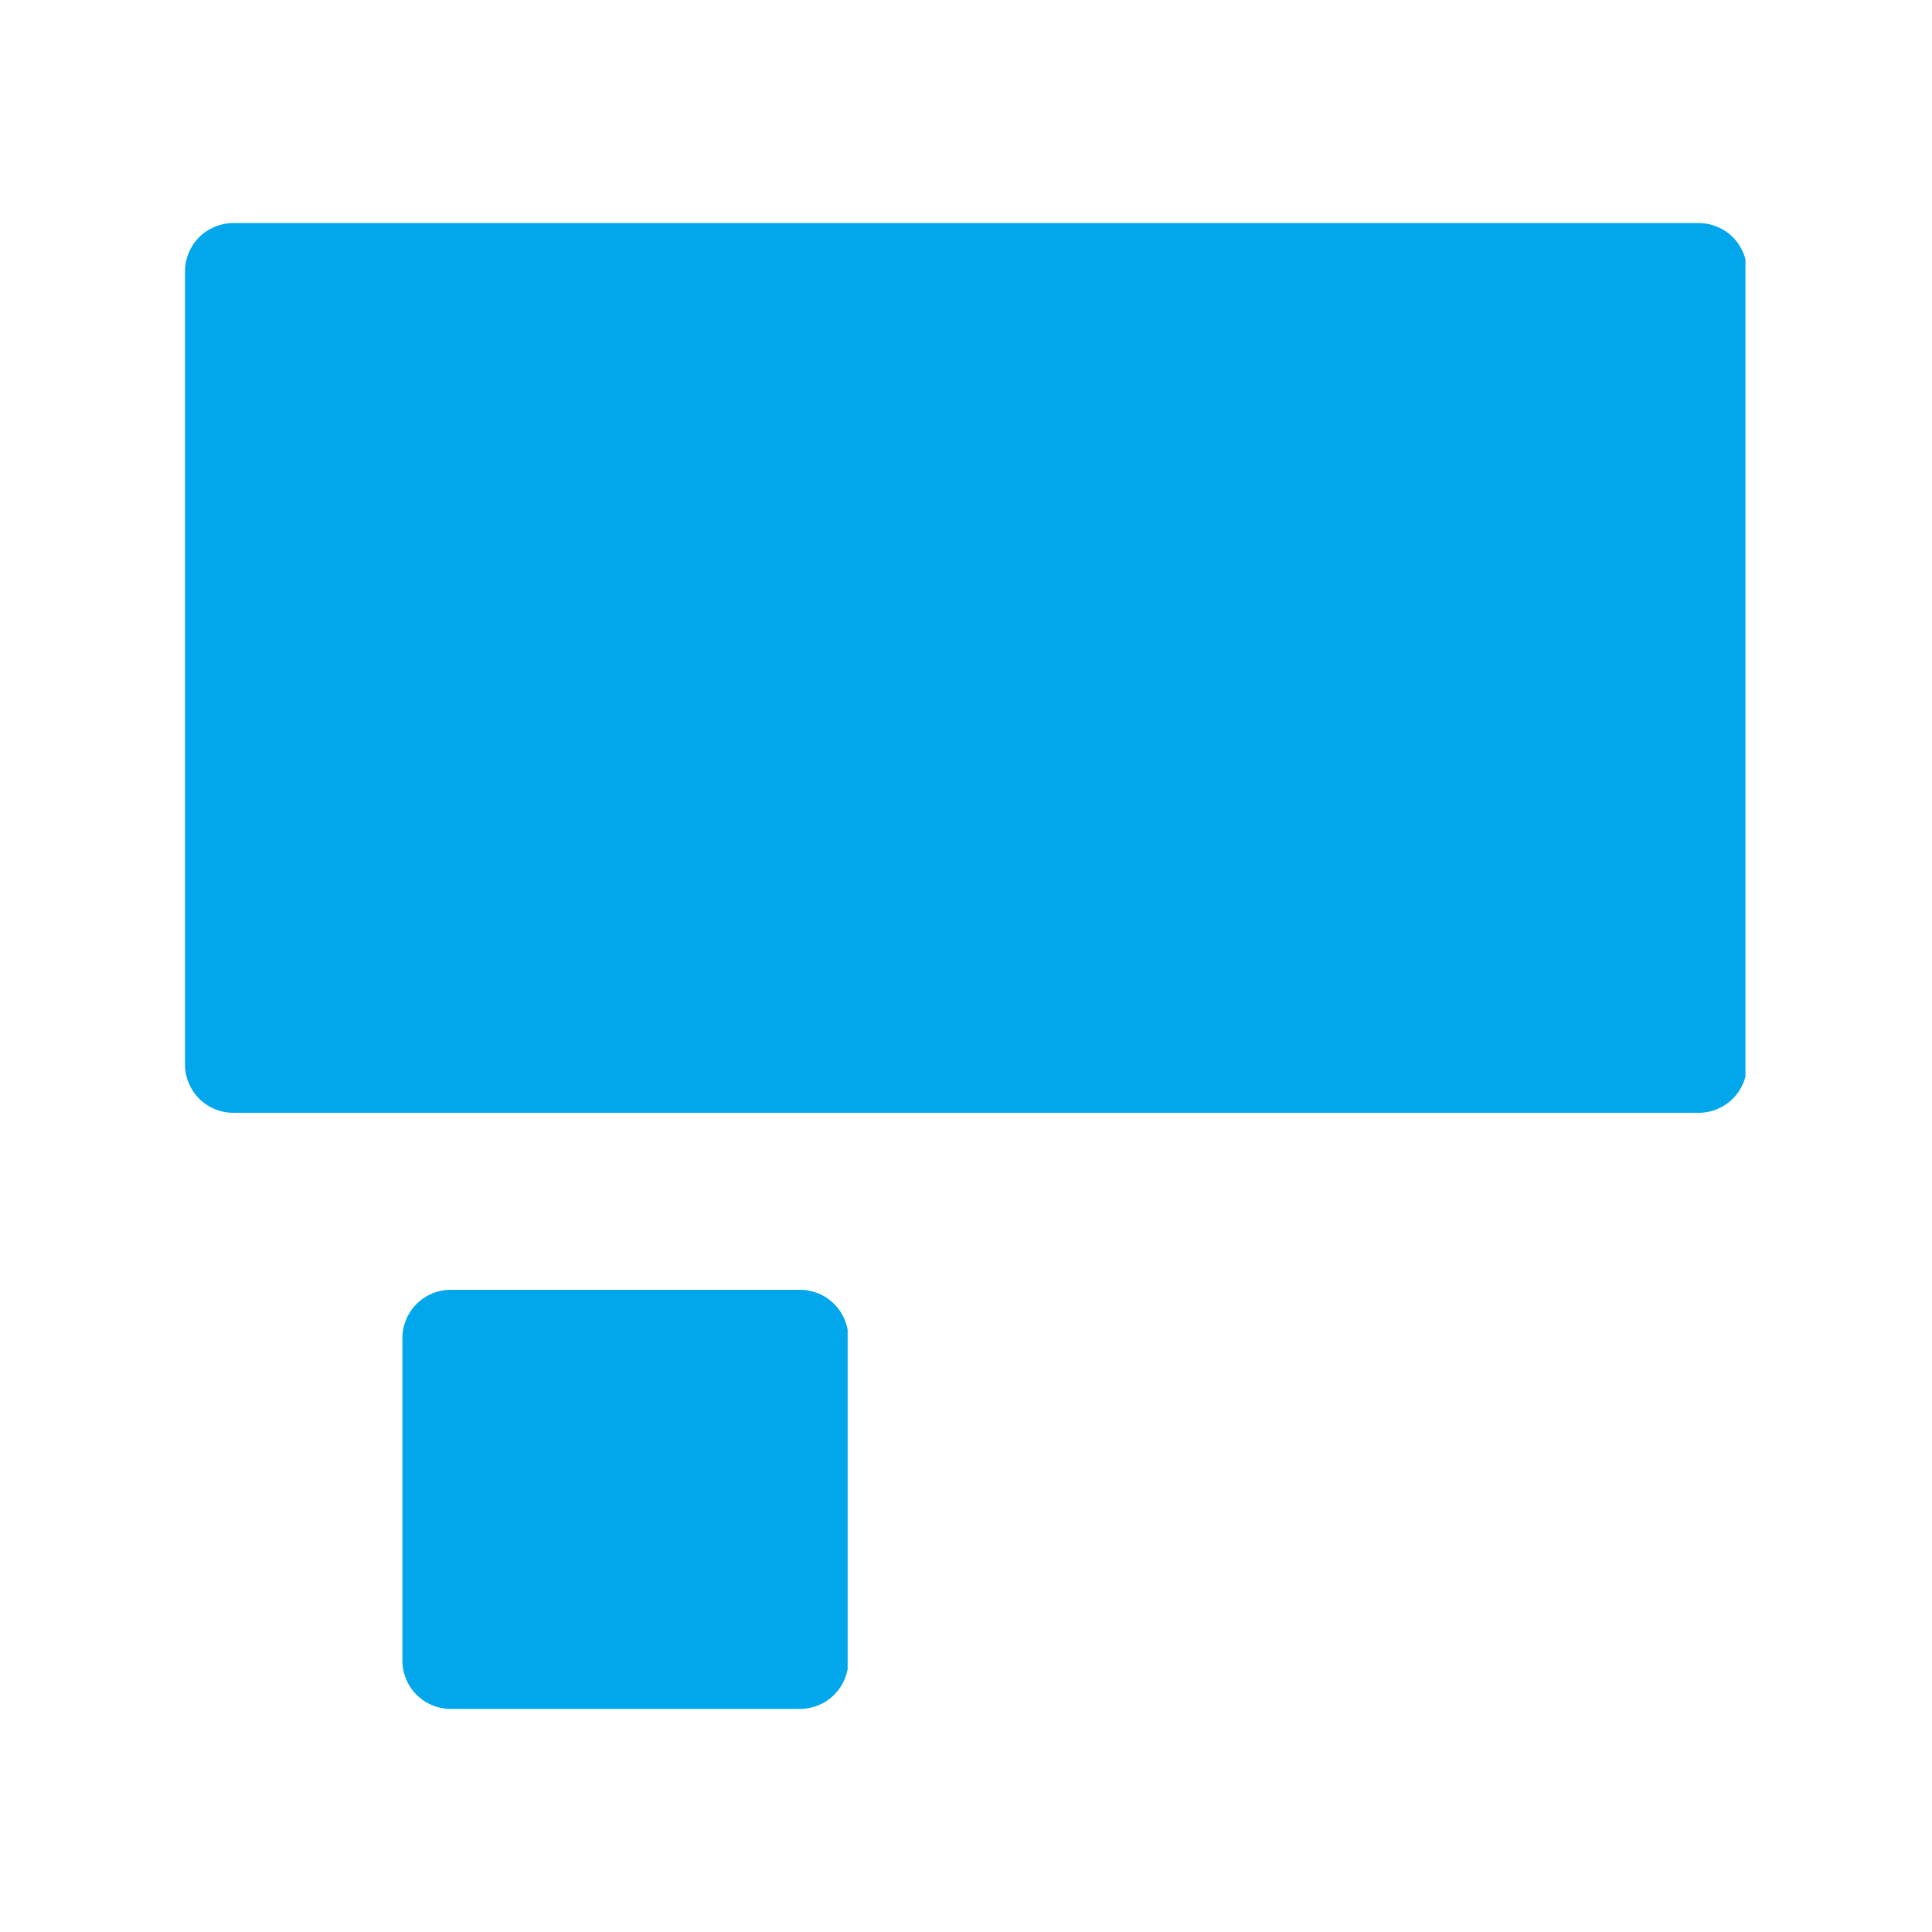
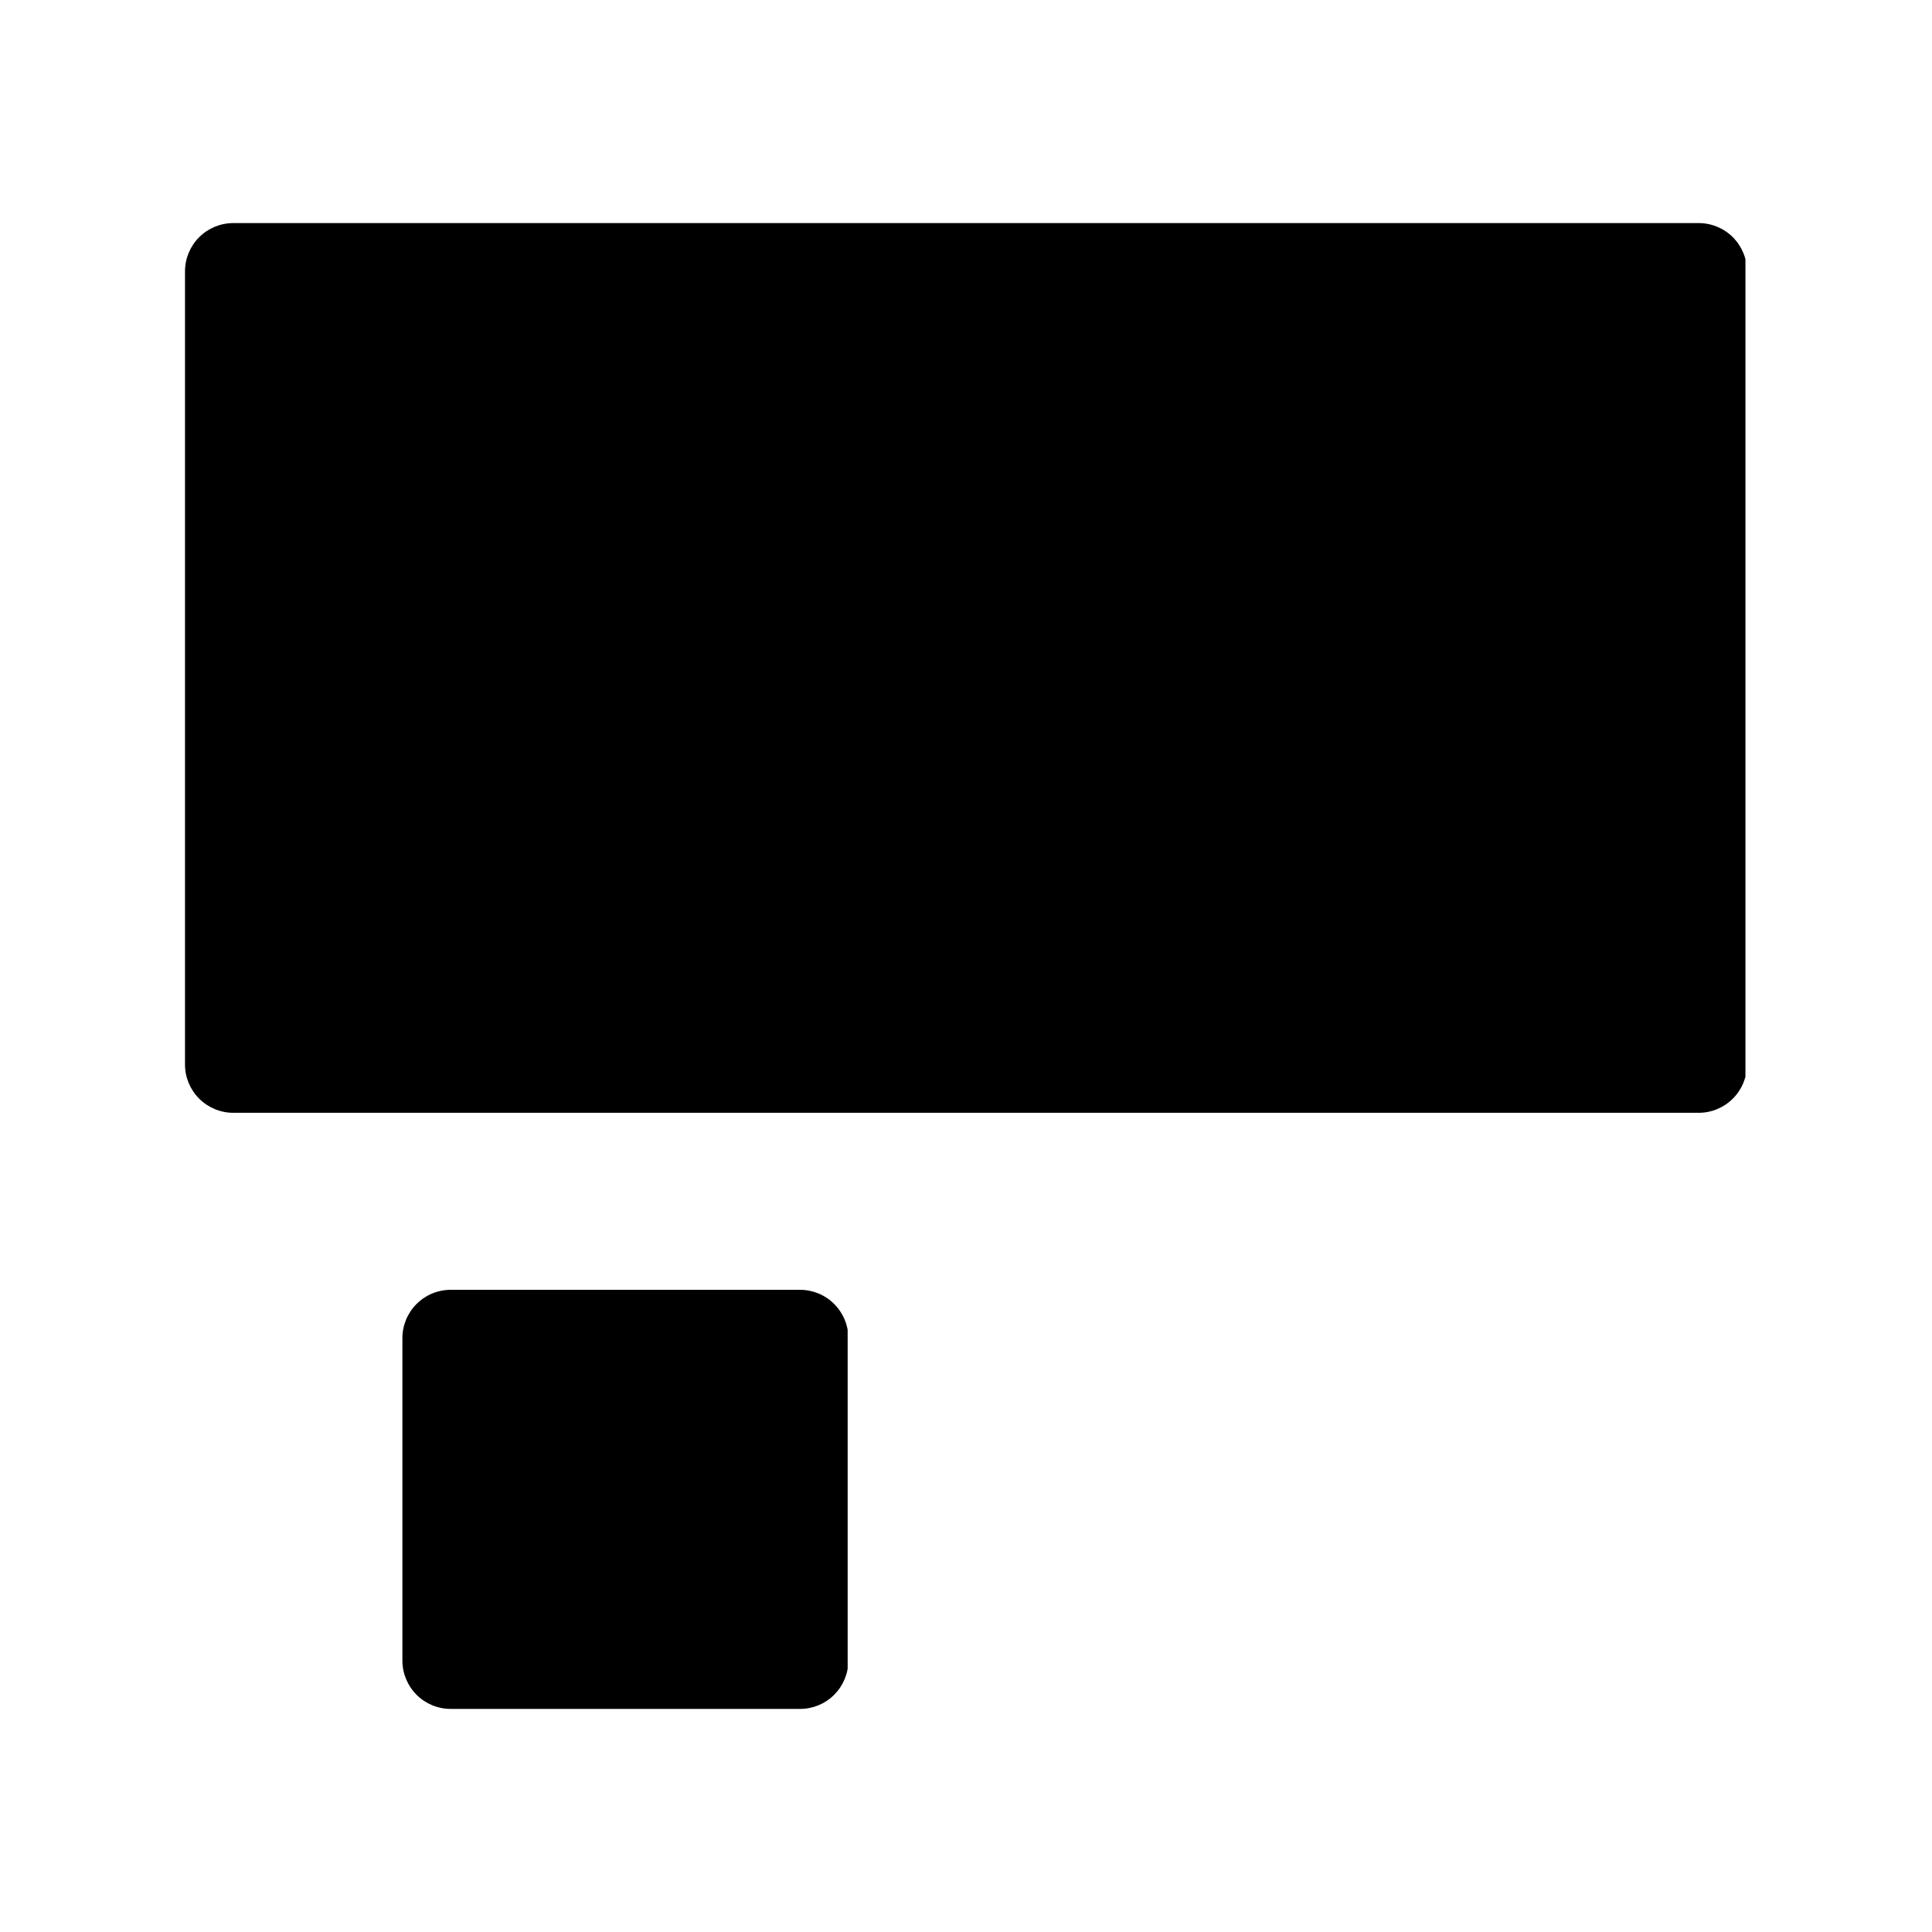
<svg xmlns="http://www.w3.org/2000/svg" width="200" zoomAndPan="magnify" viewBox="0 0 150 150" height="200" preserveAspectRatio="xMidYMid meet" version="1.0">
  <defs>
    <clipPath id="cf94d7cf8f">
      <path d="M 14.363 17.32 L 135.785 17.32 L 135.785 86.398 L 14.363 86.398 Z M 14.363 17.32 " clip-rule="nonzero" />
    </clipPath>
    <clipPath id="5e265b0755">
      <path d="M 18.113 17.32 L 131.887 17.32 C 132.883 17.32 133.836 17.715 134.539 18.418 C 135.242 19.125 135.637 20.078 135.637 21.07 L 135.637 82.648 C 135.637 83.641 135.242 84.594 134.539 85.297 C 133.836 86 132.883 86.398 131.887 86.398 L 18.113 86.398 C 17.117 86.398 16.164 86 15.461 85.297 C 14.758 84.594 14.363 83.641 14.363 82.648 L 14.363 21.07 C 14.363 20.078 14.758 19.125 15.461 18.418 C 16.164 17.715 17.117 17.32 18.113 17.32 Z M 18.113 17.32 " clip-rule="nonzero" />
    </clipPath>
    <clipPath id="7aa3b8f406">
      <path d="M 31.242 100.141 L 65.938 100.141 L 65.938 132.68 L 31.242 132.68 Z M 31.242 100.141 " clip-rule="nonzero" />
    </clipPath>
    <clipPath id="5748f949e0">
      <path d="M 34.992 100.141 L 62.117 100.141 C 63.109 100.141 64.062 100.535 64.766 101.242 C 65.469 101.945 65.867 102.898 65.867 103.891 L 65.867 128.93 C 65.867 129.922 65.469 130.875 64.766 131.582 C 64.062 132.285 63.109 132.68 62.117 132.68 L 34.992 132.68 C 33.996 132.68 33.043 132.285 32.34 131.582 C 31.637 130.875 31.242 129.922 31.242 128.93 L 31.242 103.891 C 31.242 102.898 31.637 101.945 32.34 101.242 C 33.043 100.535 33.996 100.141 34.992 100.141 Z M 34.992 100.141 " clip-rule="nonzero" />
    </clipPath>
  </defs>
  <g clip-path="url(#cf94d7cf8f)">
    <g clip-path="url(#5e265b0755)">
-       <path fill="#01a7ea" d="M 14.363 17.32 L 135.516 17.32 L 135.516 86.398 L 14.363 86.398 Z M 14.363 17.32 " fill-opacity="1" fill-rule="nonzero" />
+       <path fill="" d="M 14.363 17.32 L 135.516 17.32 L 135.516 86.398 L 14.363 86.398 Z M 14.363 17.32 " fill-opacity="1" fill-rule="nonzero" />
    </g>
  </g>
  <g clip-path="url(#7aa3b8f406)">
    <g clip-path="url(#5748f949e0)">
-       <path fill="#01a7ea" d="M 31.242 100.141 L 65.812 100.141 L 65.812 132.68 L 31.242 132.68 Z M 31.242 100.141 " fill-opacity="1" fill-rule="nonzero" />
+       <path fill="" d="M 31.242 100.141 L 65.812 100.141 L 65.812 132.68 L 31.242 132.68 Z M 31.242 100.141 " fill-opacity="1" fill-rule="nonzero" />
    </g>
  </g>
</svg>
